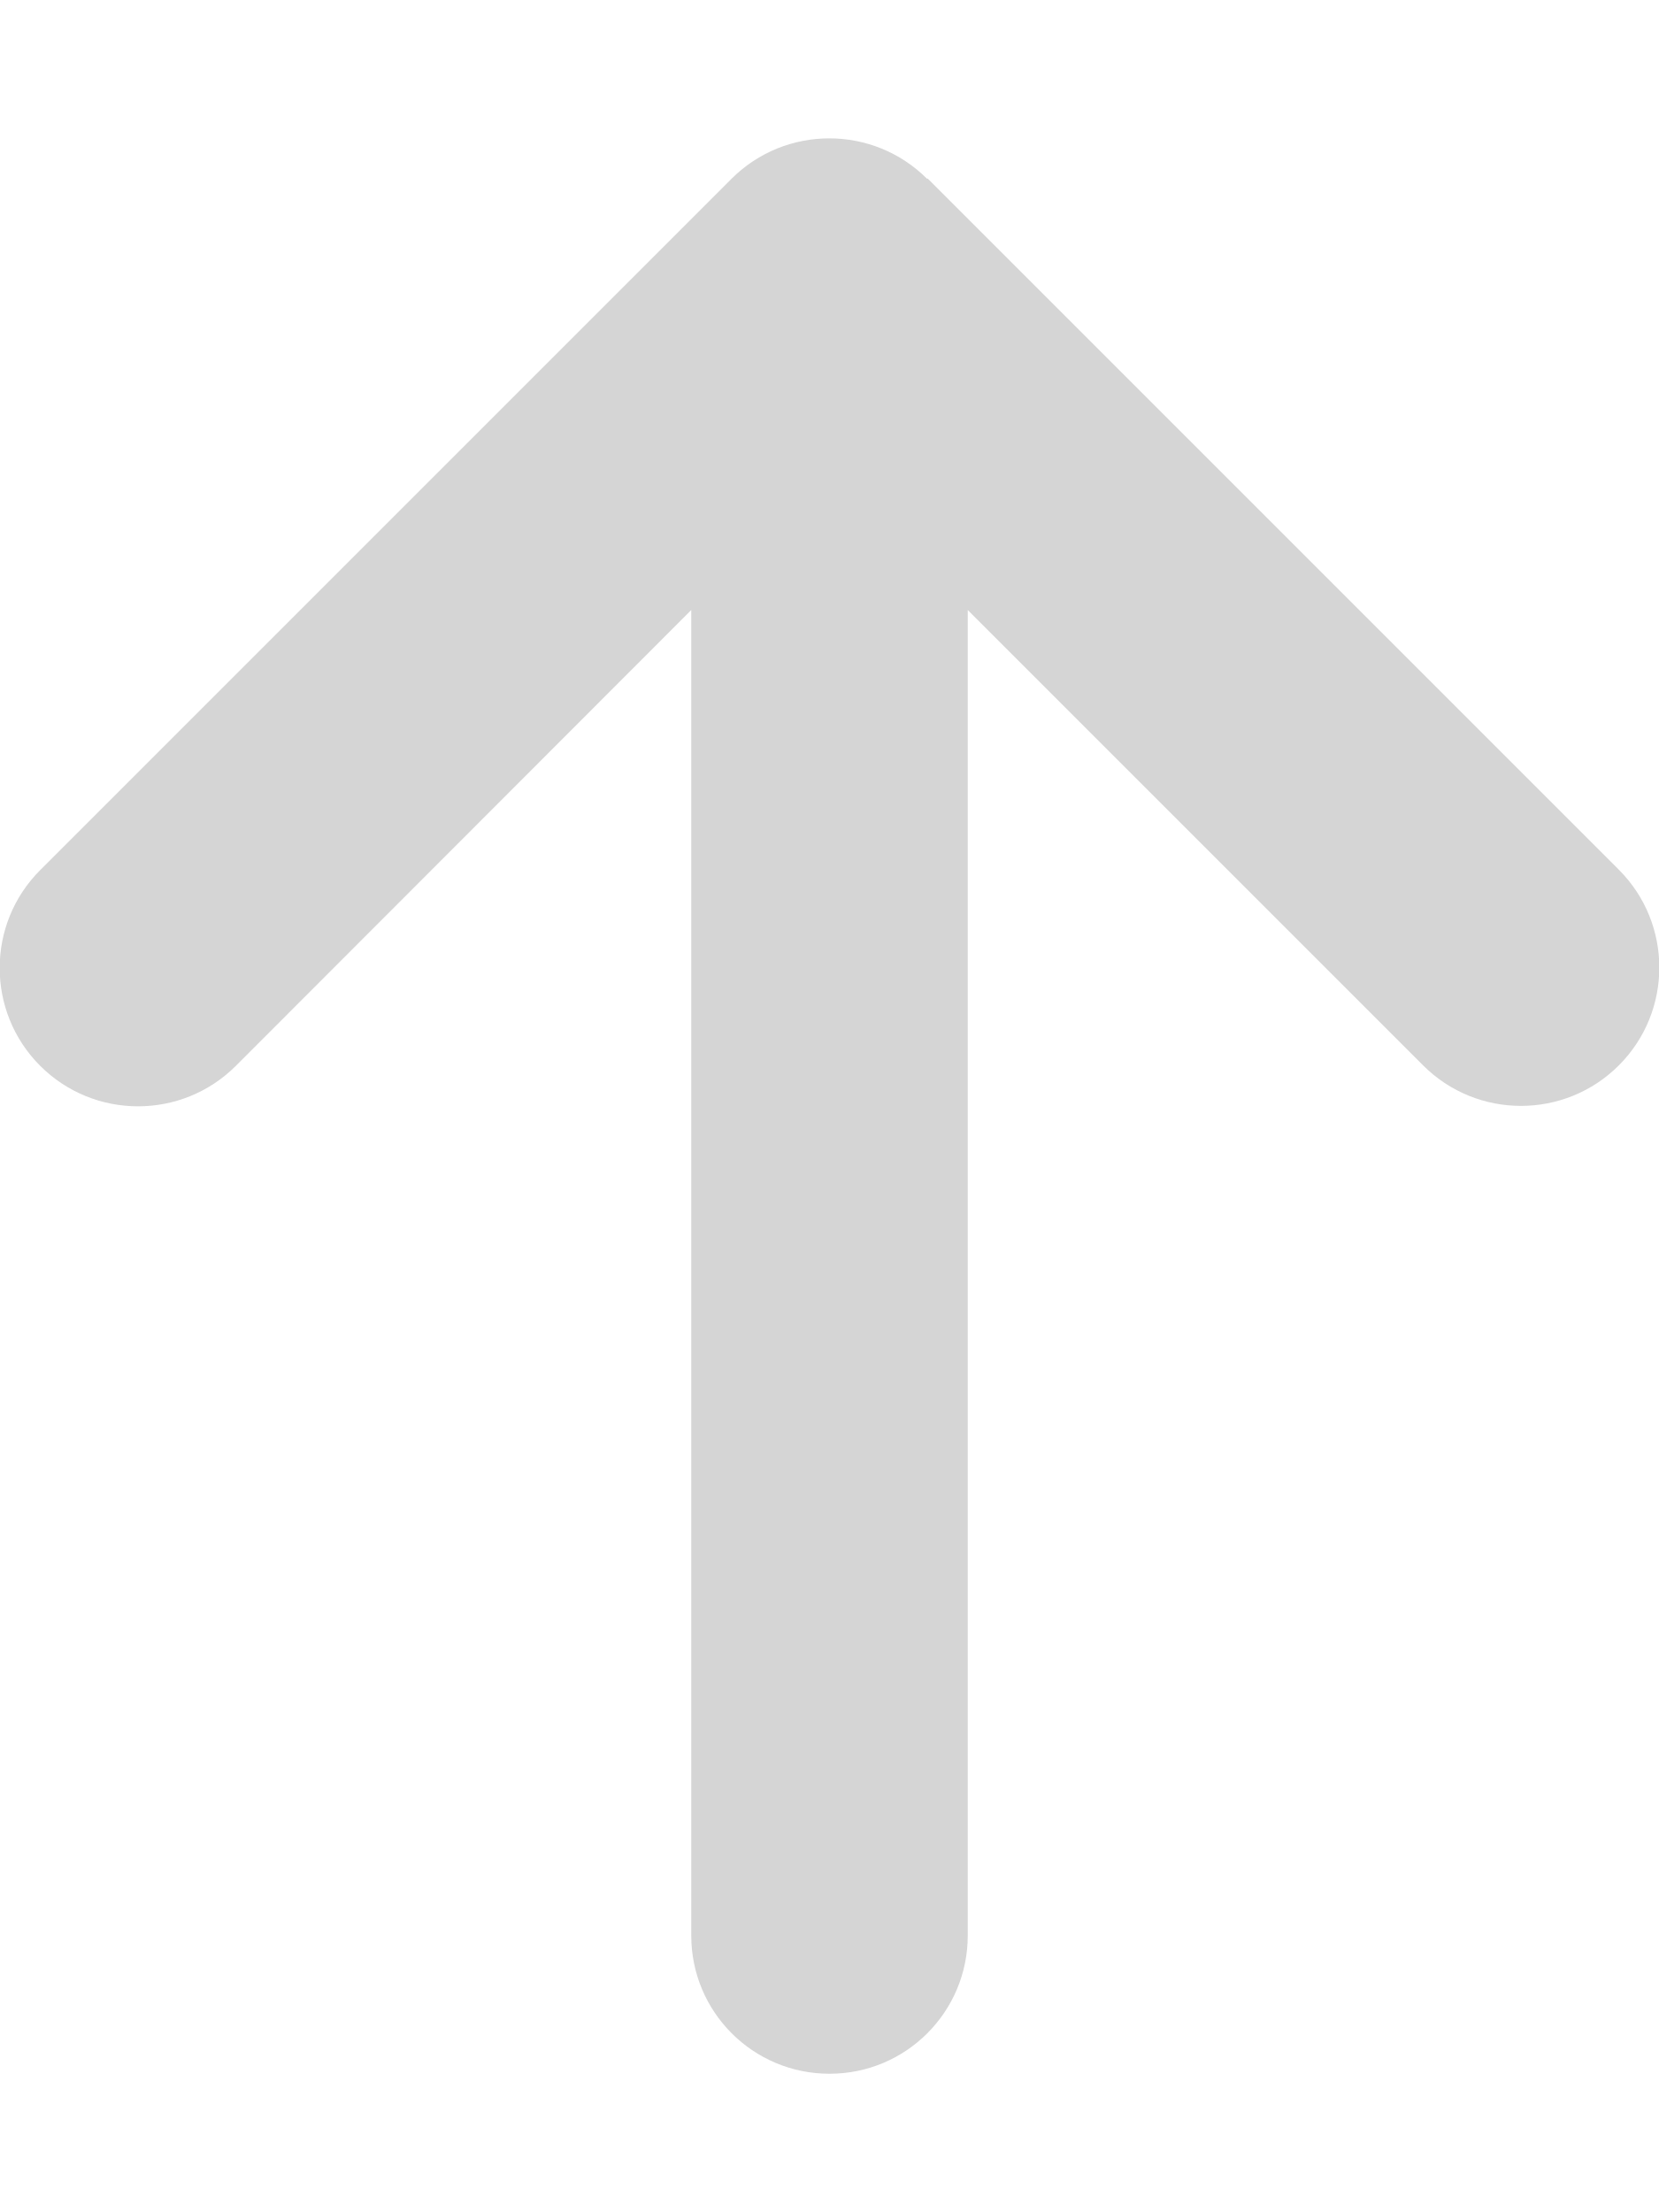
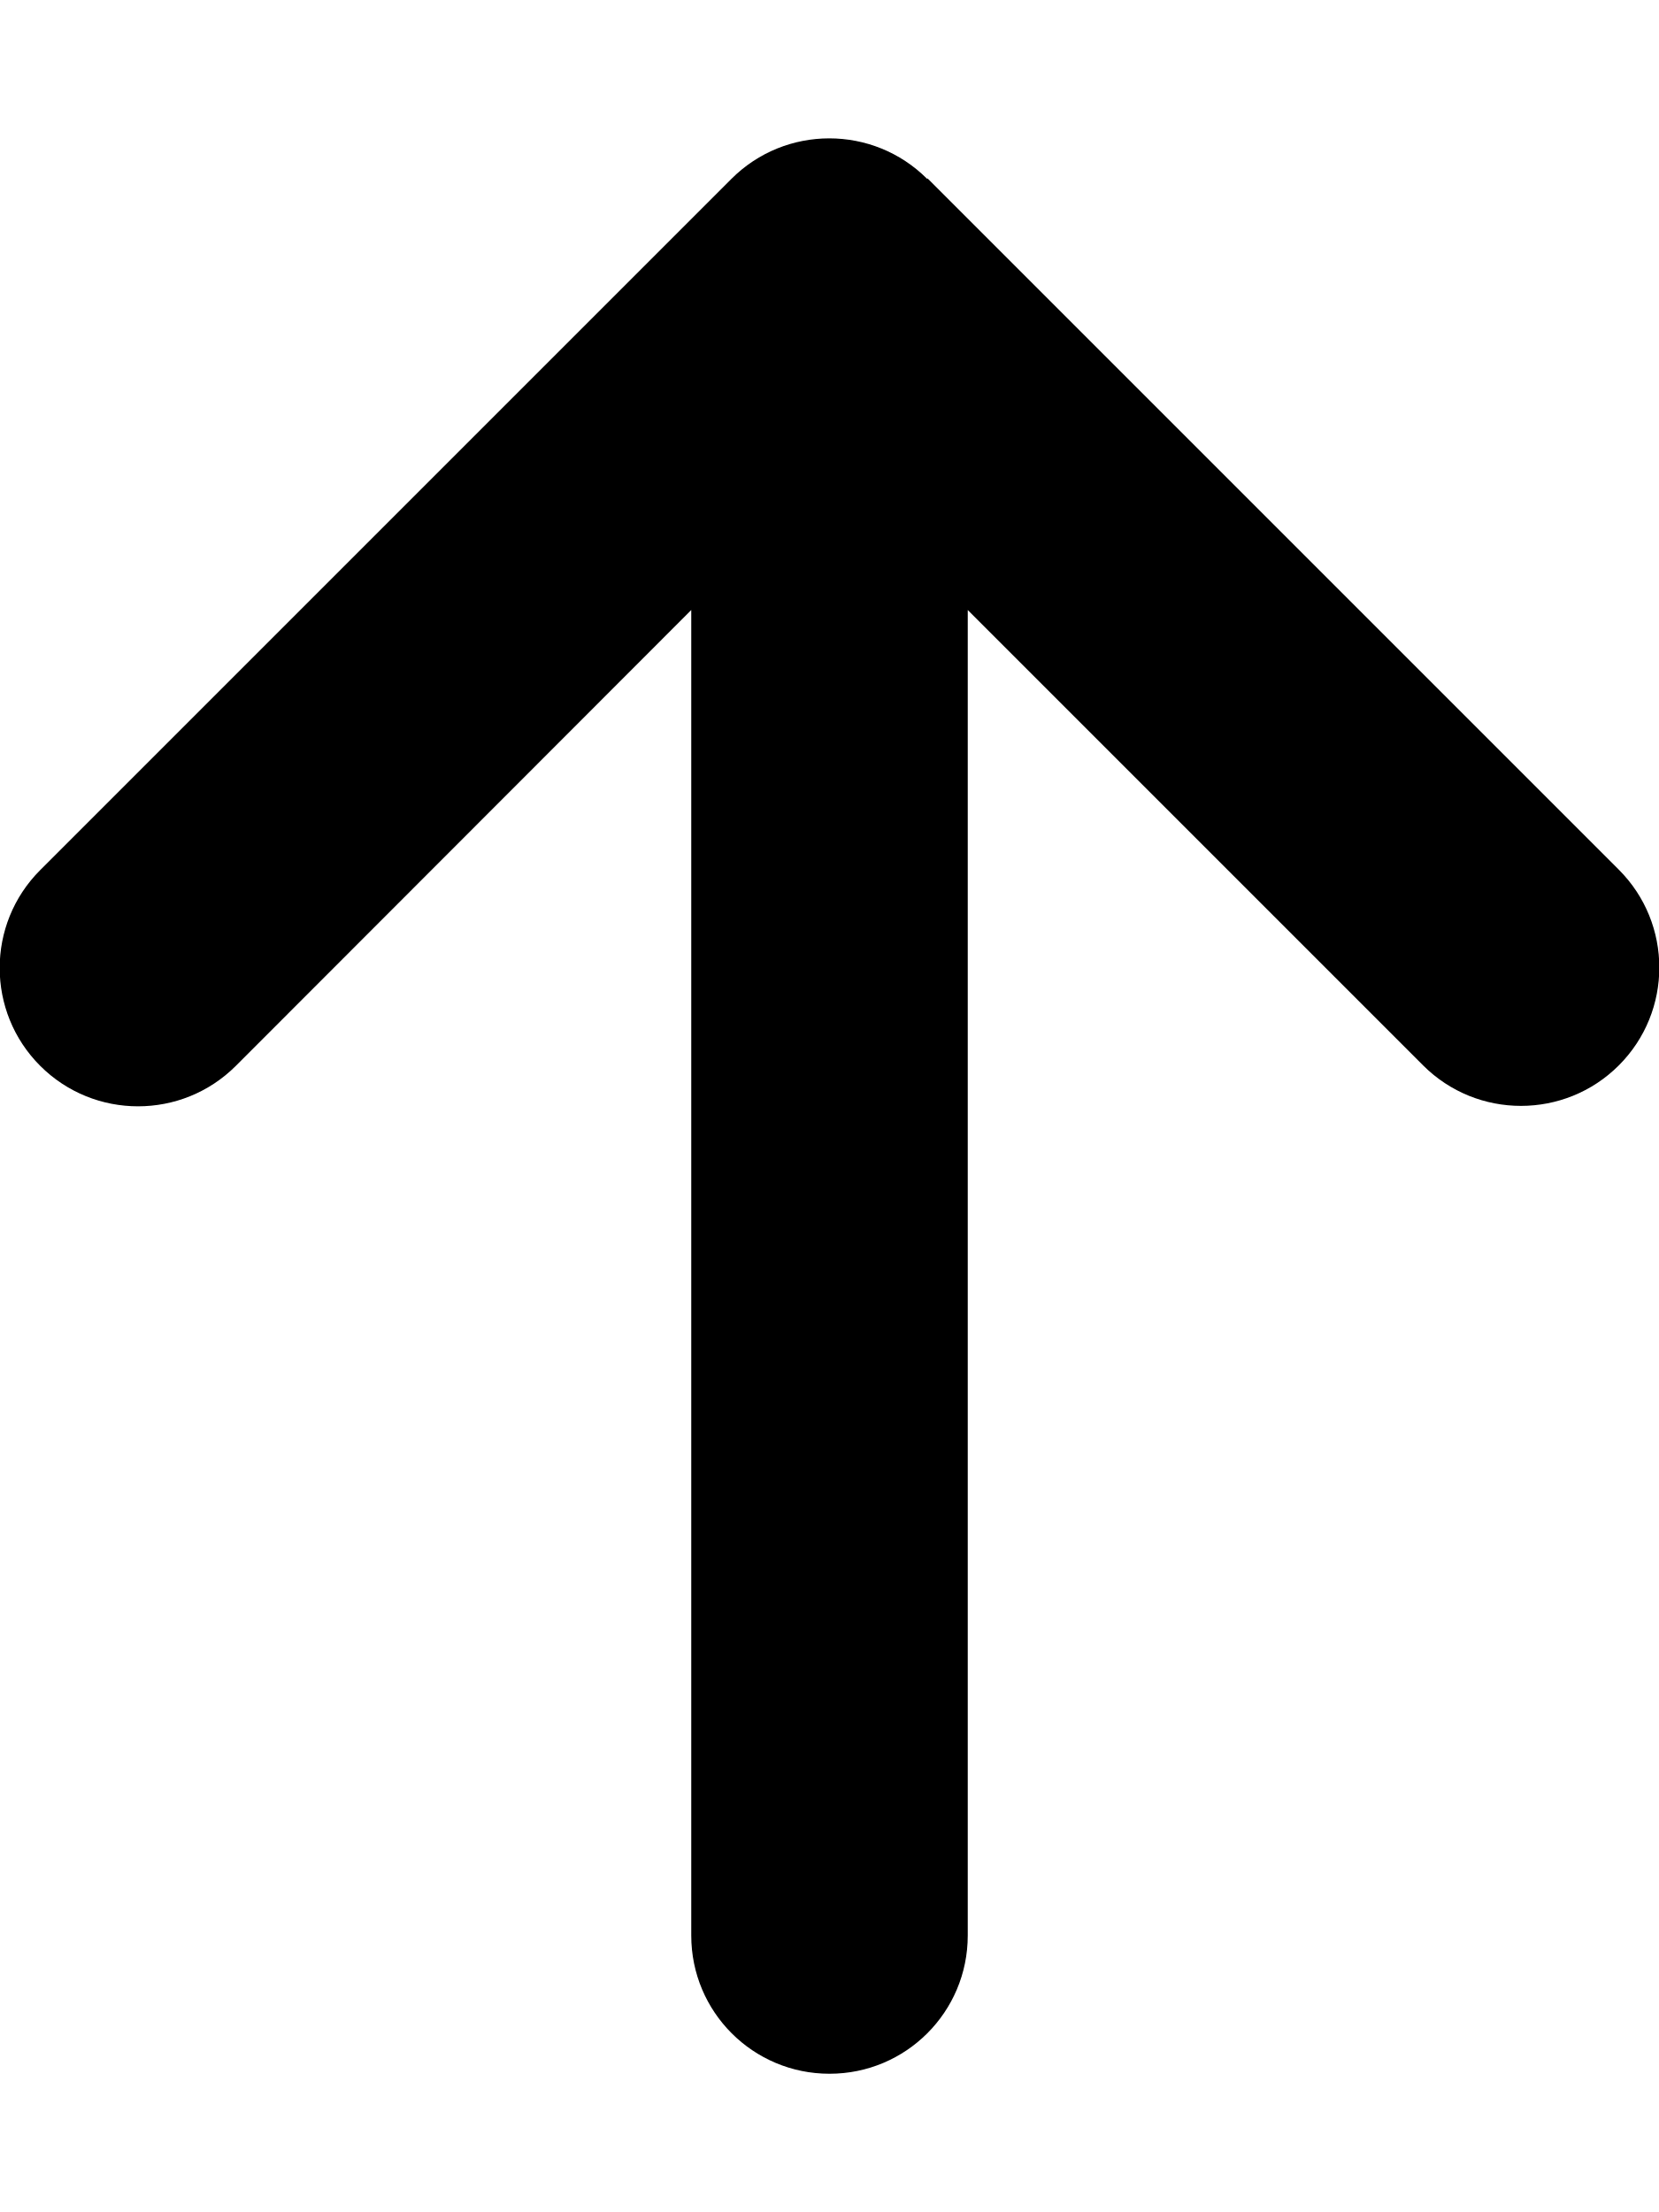
<svg xmlns="http://www.w3.org/2000/svg" viewBox="0 0 384 512" class="svgarrow">
-   <path fill="#d5d5d5" d="M214.6 41.4c-12.5-12.5-32.8-12.5-45.3 0l-160 160c-12.5 12.5-12.5 32.8 0 45.3s32.8 12.5 45.3 0L160 141.2V448c0 17.7 14.3 32 32 32s32-14.3 32-32V141.2L329.4 246.6c12.5 12.5 32.8 12.5 45.3 0s12.5-32.8 0-45.3l-160-160z" />
+   <path d="M214.6 41.4c-12.5-12.5-32.8-12.5-45.3 0l-160 160c-12.5 12.5-12.5 32.8 0 45.3s32.8 12.5 45.3 0L160 141.2V448c0 17.7 14.3 32 32 32s32-14.3 32-32V141.2L329.4 246.6c12.5 12.5 32.8 12.5 45.3 0s12.5-32.8 0-45.3l-160-160z" />
</svg>
